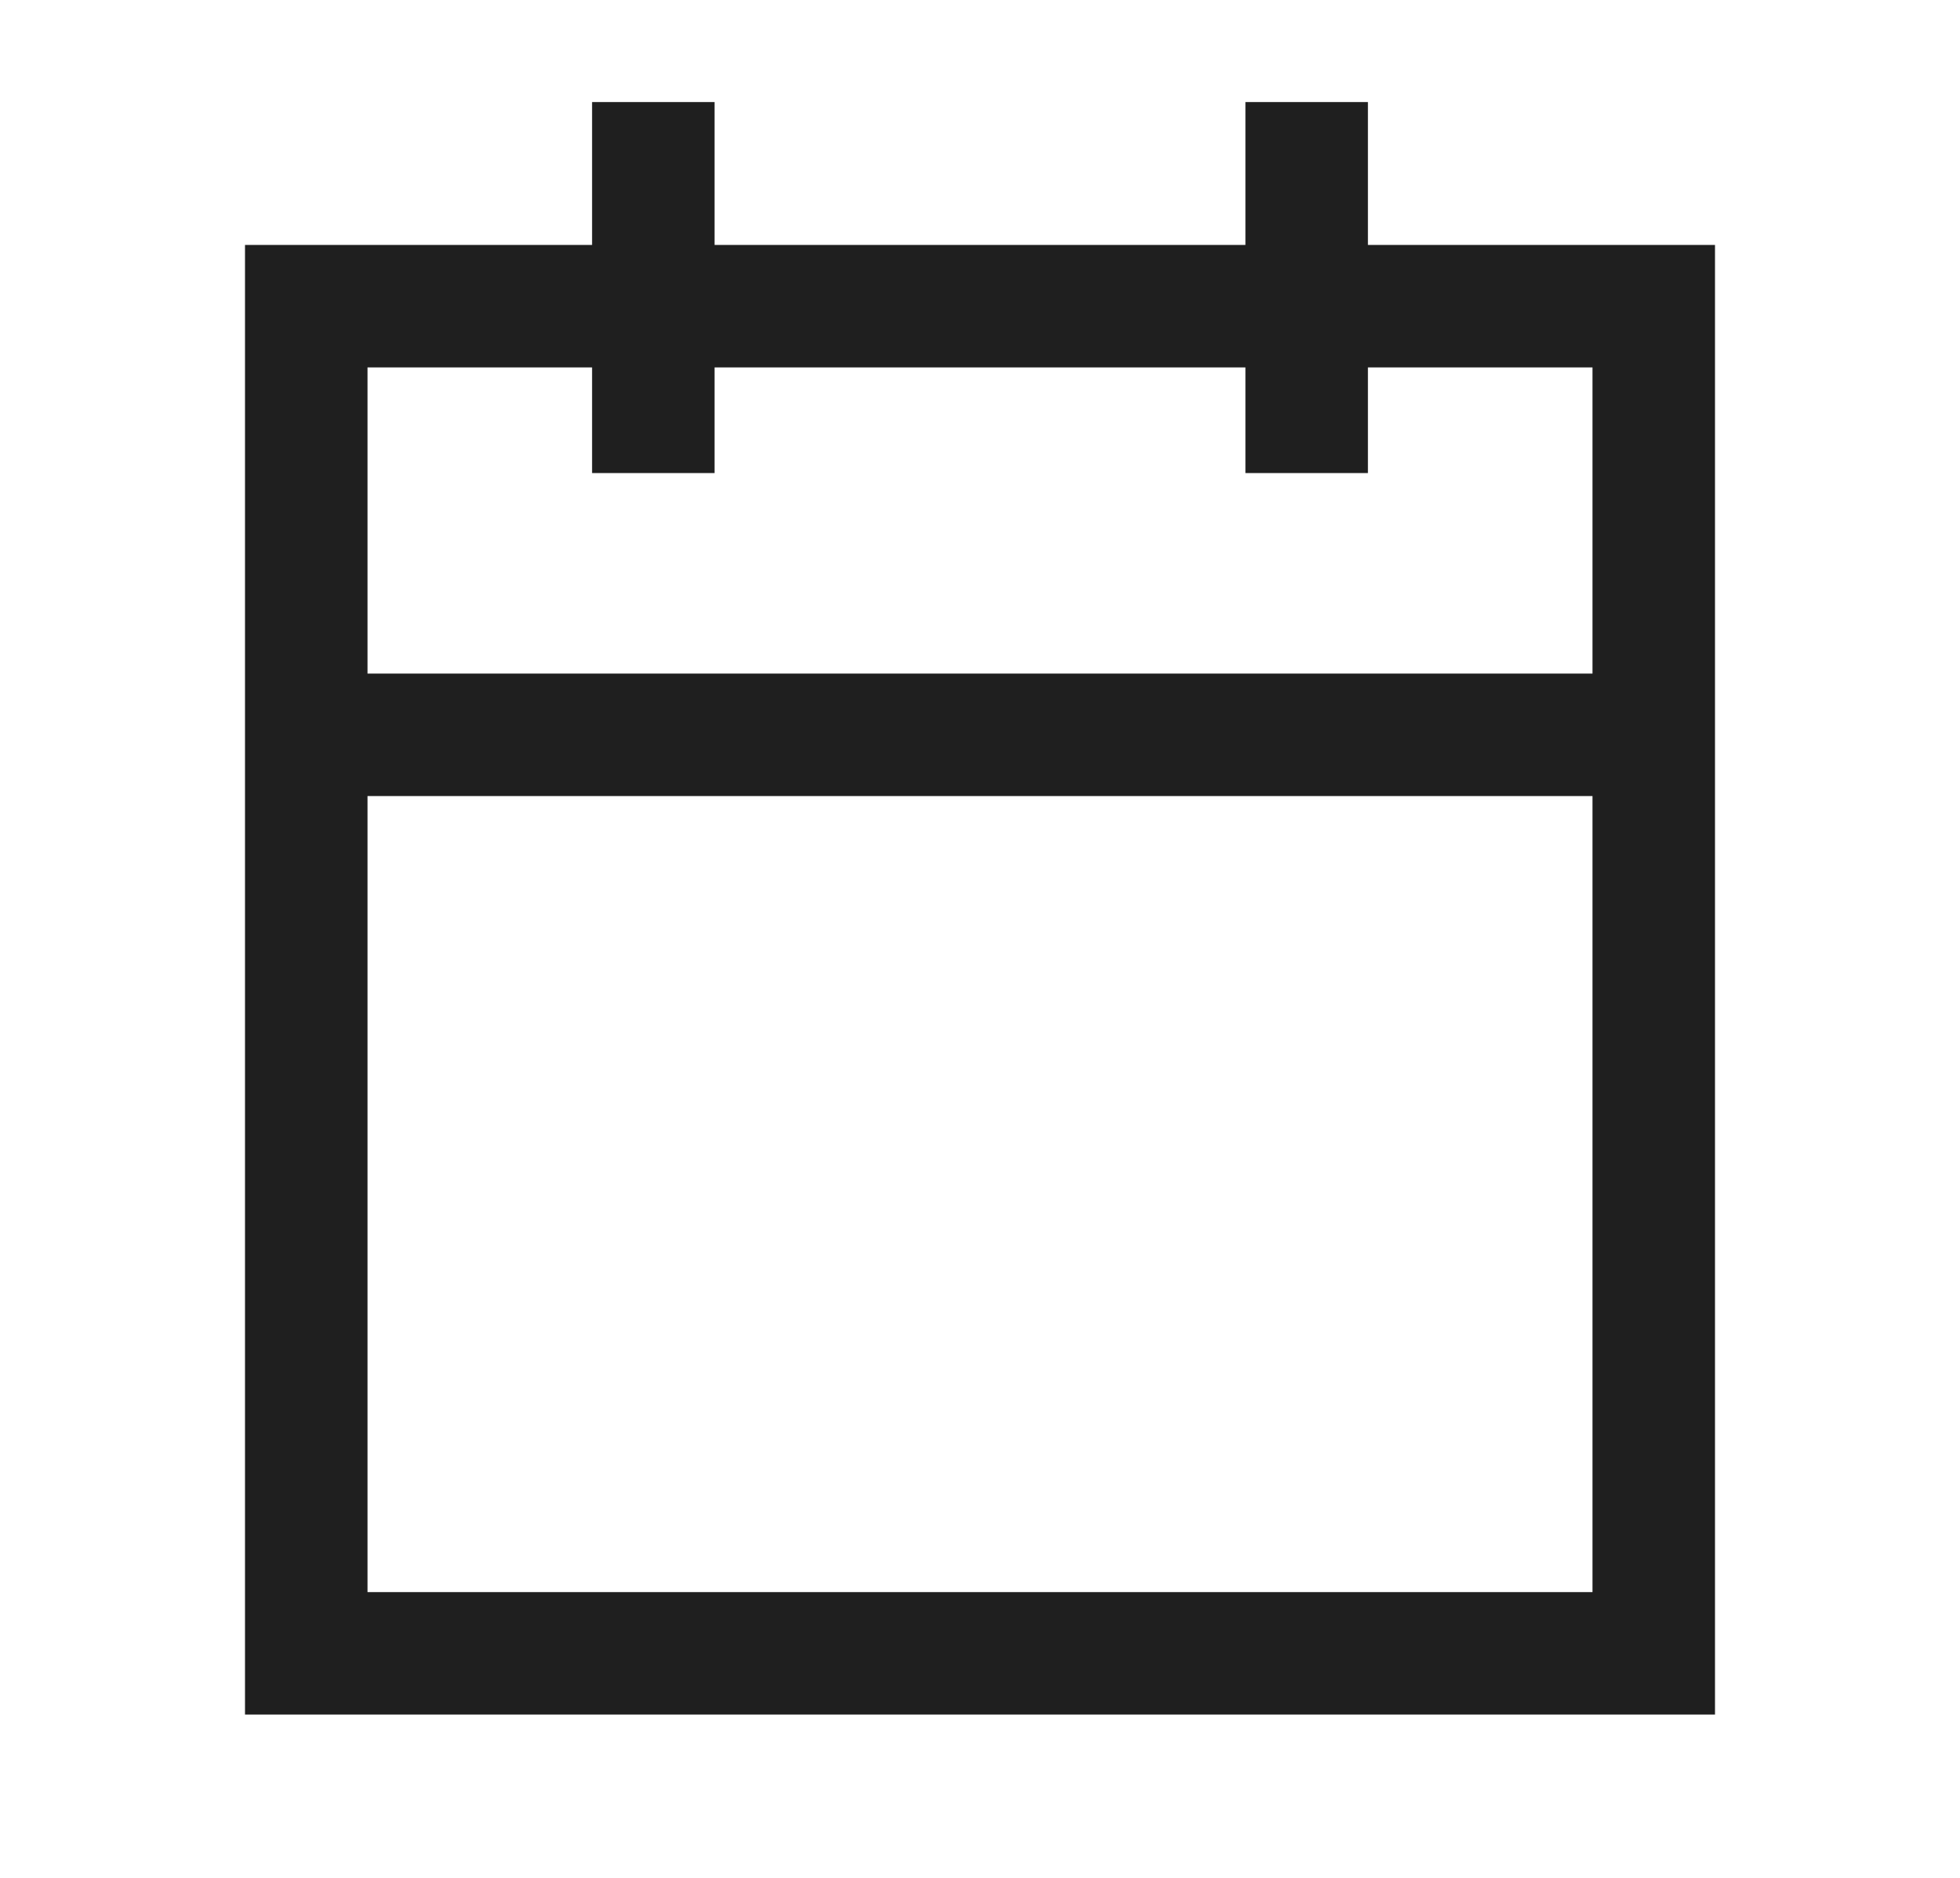
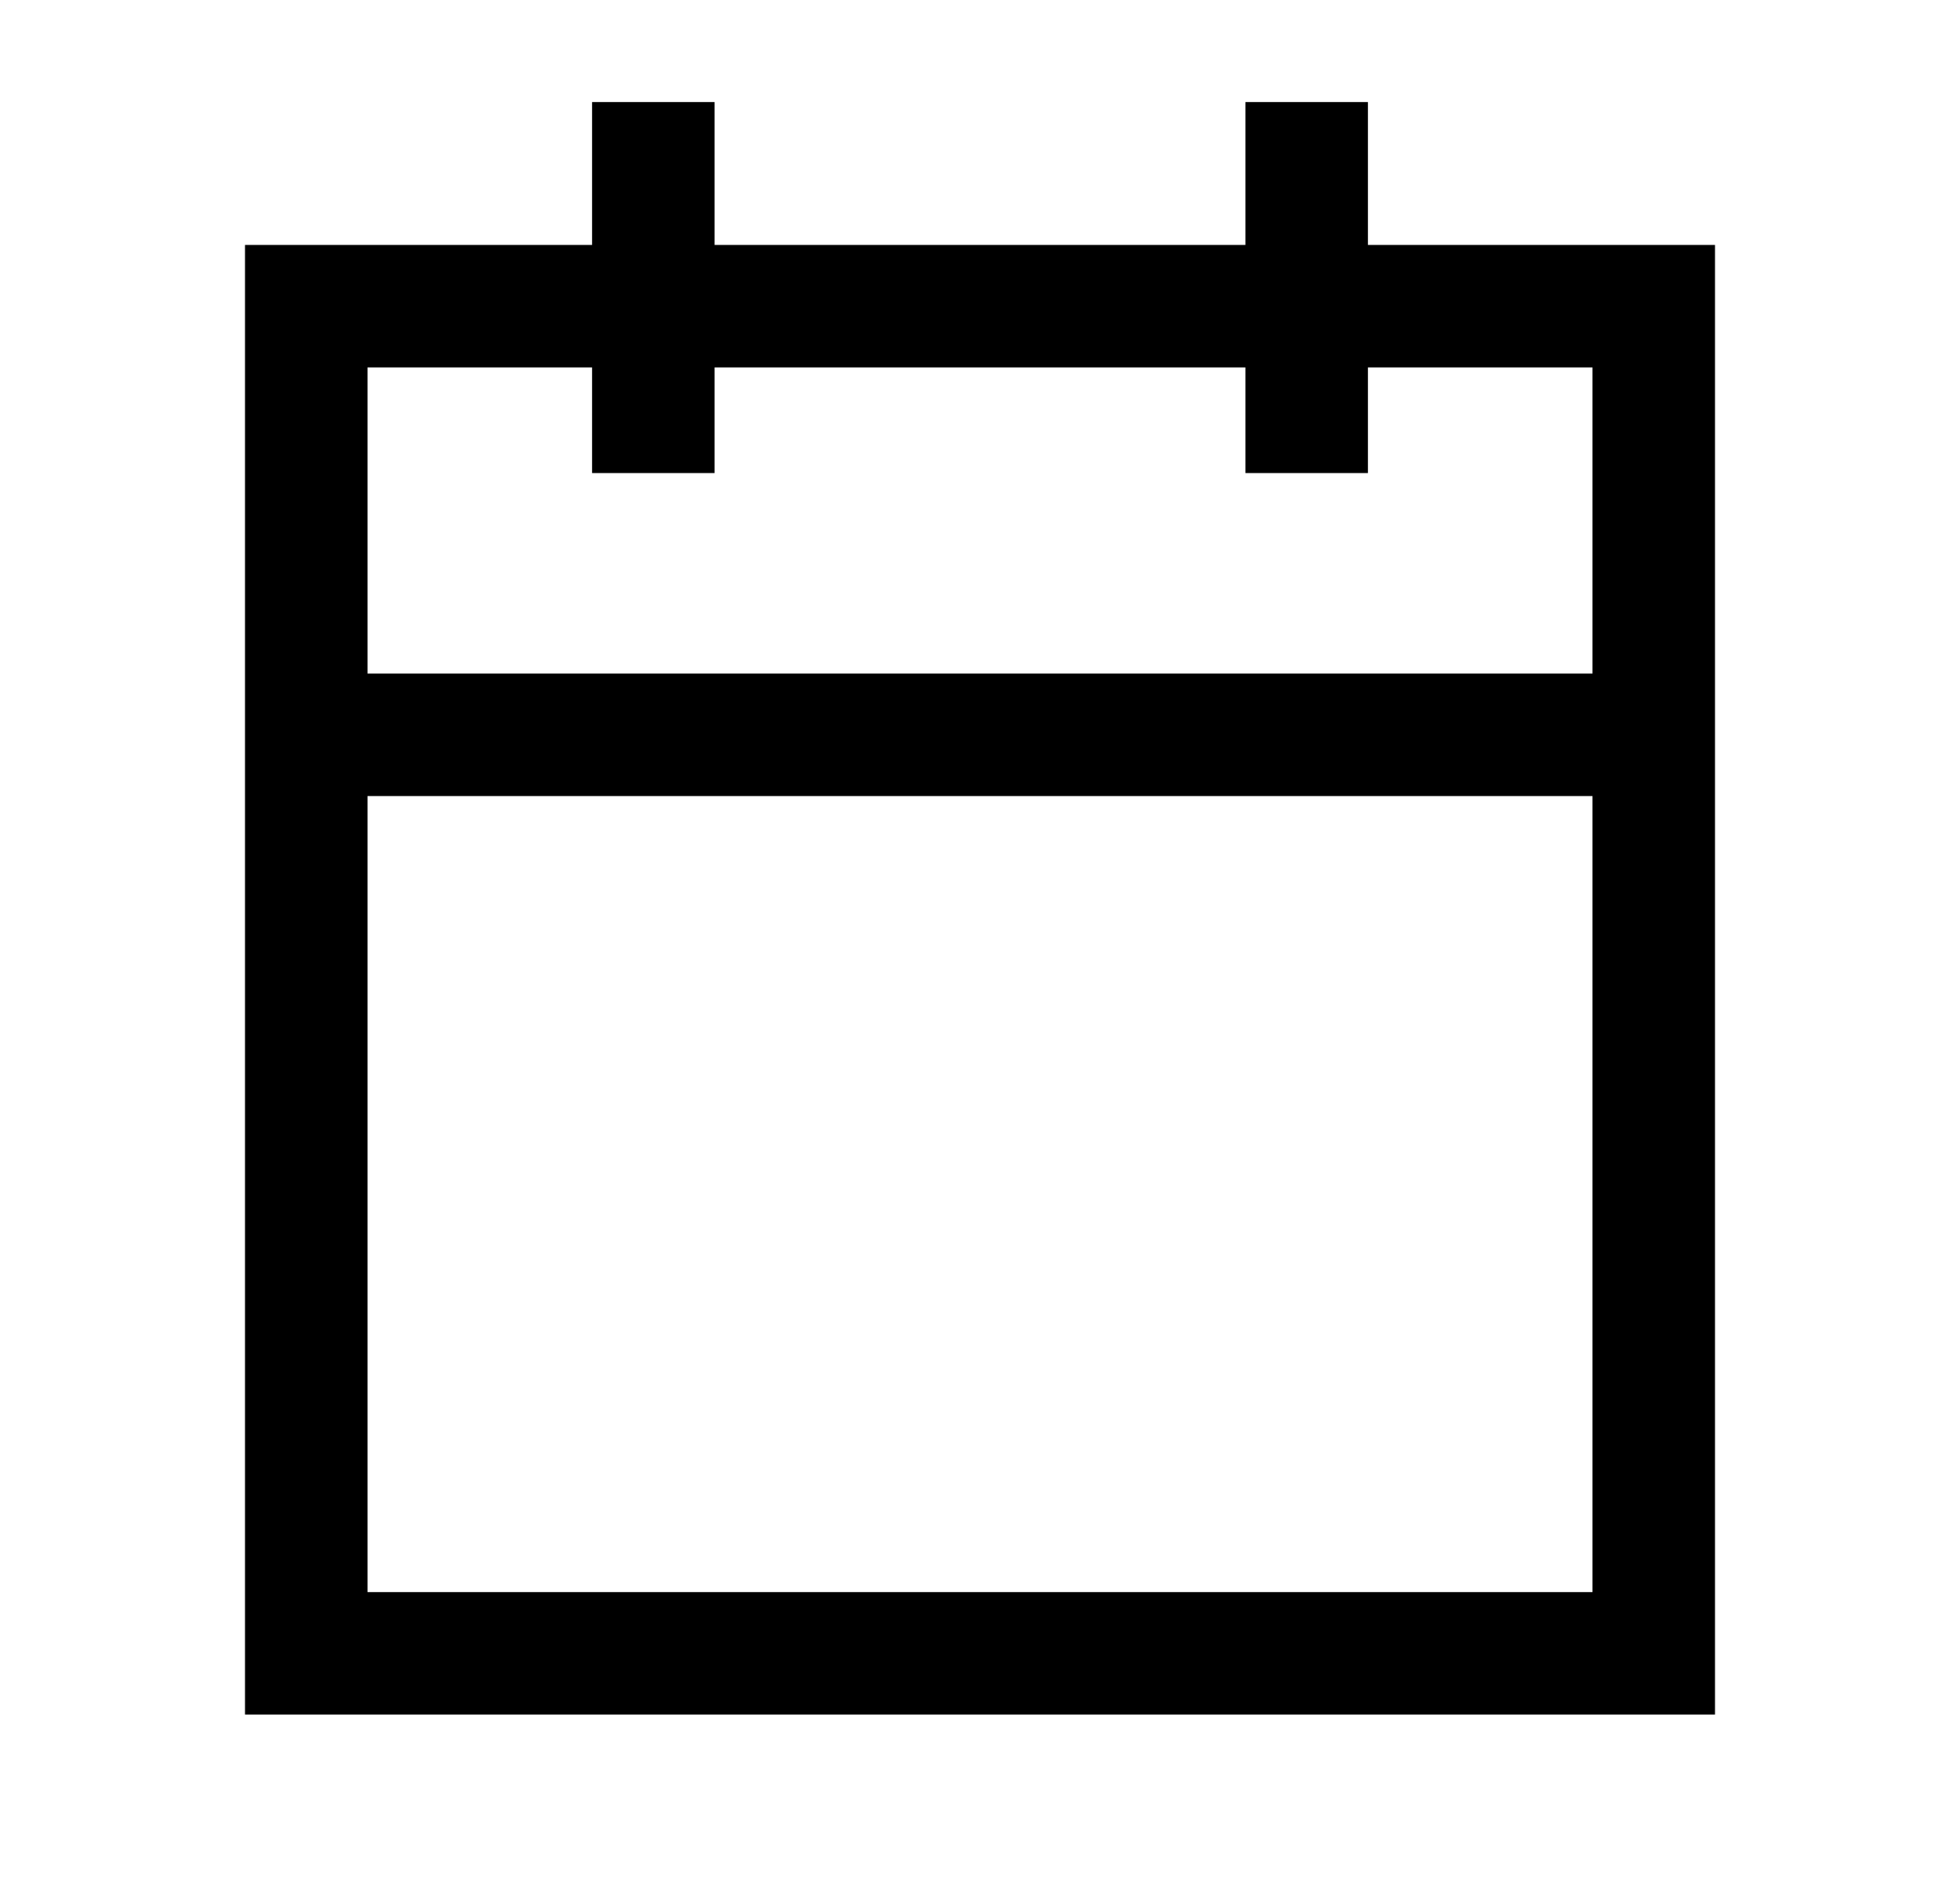
<svg xmlns="http://www.w3.org/2000/svg" width="24" height="23" viewBox="0 0 24 23" fill="none">
-   <path d="M4 9H20" stroke="#1F1F1F" stroke-width="1.5" stroke-linecap="square" />
-   <path d="M16 2V5.044" stroke="#1F1F1F" stroke-width="1.5" stroke-linecap="square" />
-   <path d="M8 2V5.044" stroke="#1F1F1F" stroke-width="1.5" stroke-linecap="square" />
-   <path d="M20.25 3.75V20.25H3.75V3.75H20.25Z" stroke="#1F1F1F" stroke-width="1.5" stroke-linecap="square" />
+   <path d="M4 9H20" stroke="currentColor" stroke-width="1.5" stroke-linecap="square" />
+   <path d="M16 2V5.044" stroke="currentColor" stroke-width="1.5" stroke-linecap="square" />
+   <path d="M8 2V5.044" stroke="currentColor" stroke-width="1.5" stroke-linecap="square" />
+   <path d="M20.25 3.75V20.25H3.75V3.75H20.25Z" stroke="currentColor" stroke-width="1.5" stroke-linecap="square" />
</svg>
